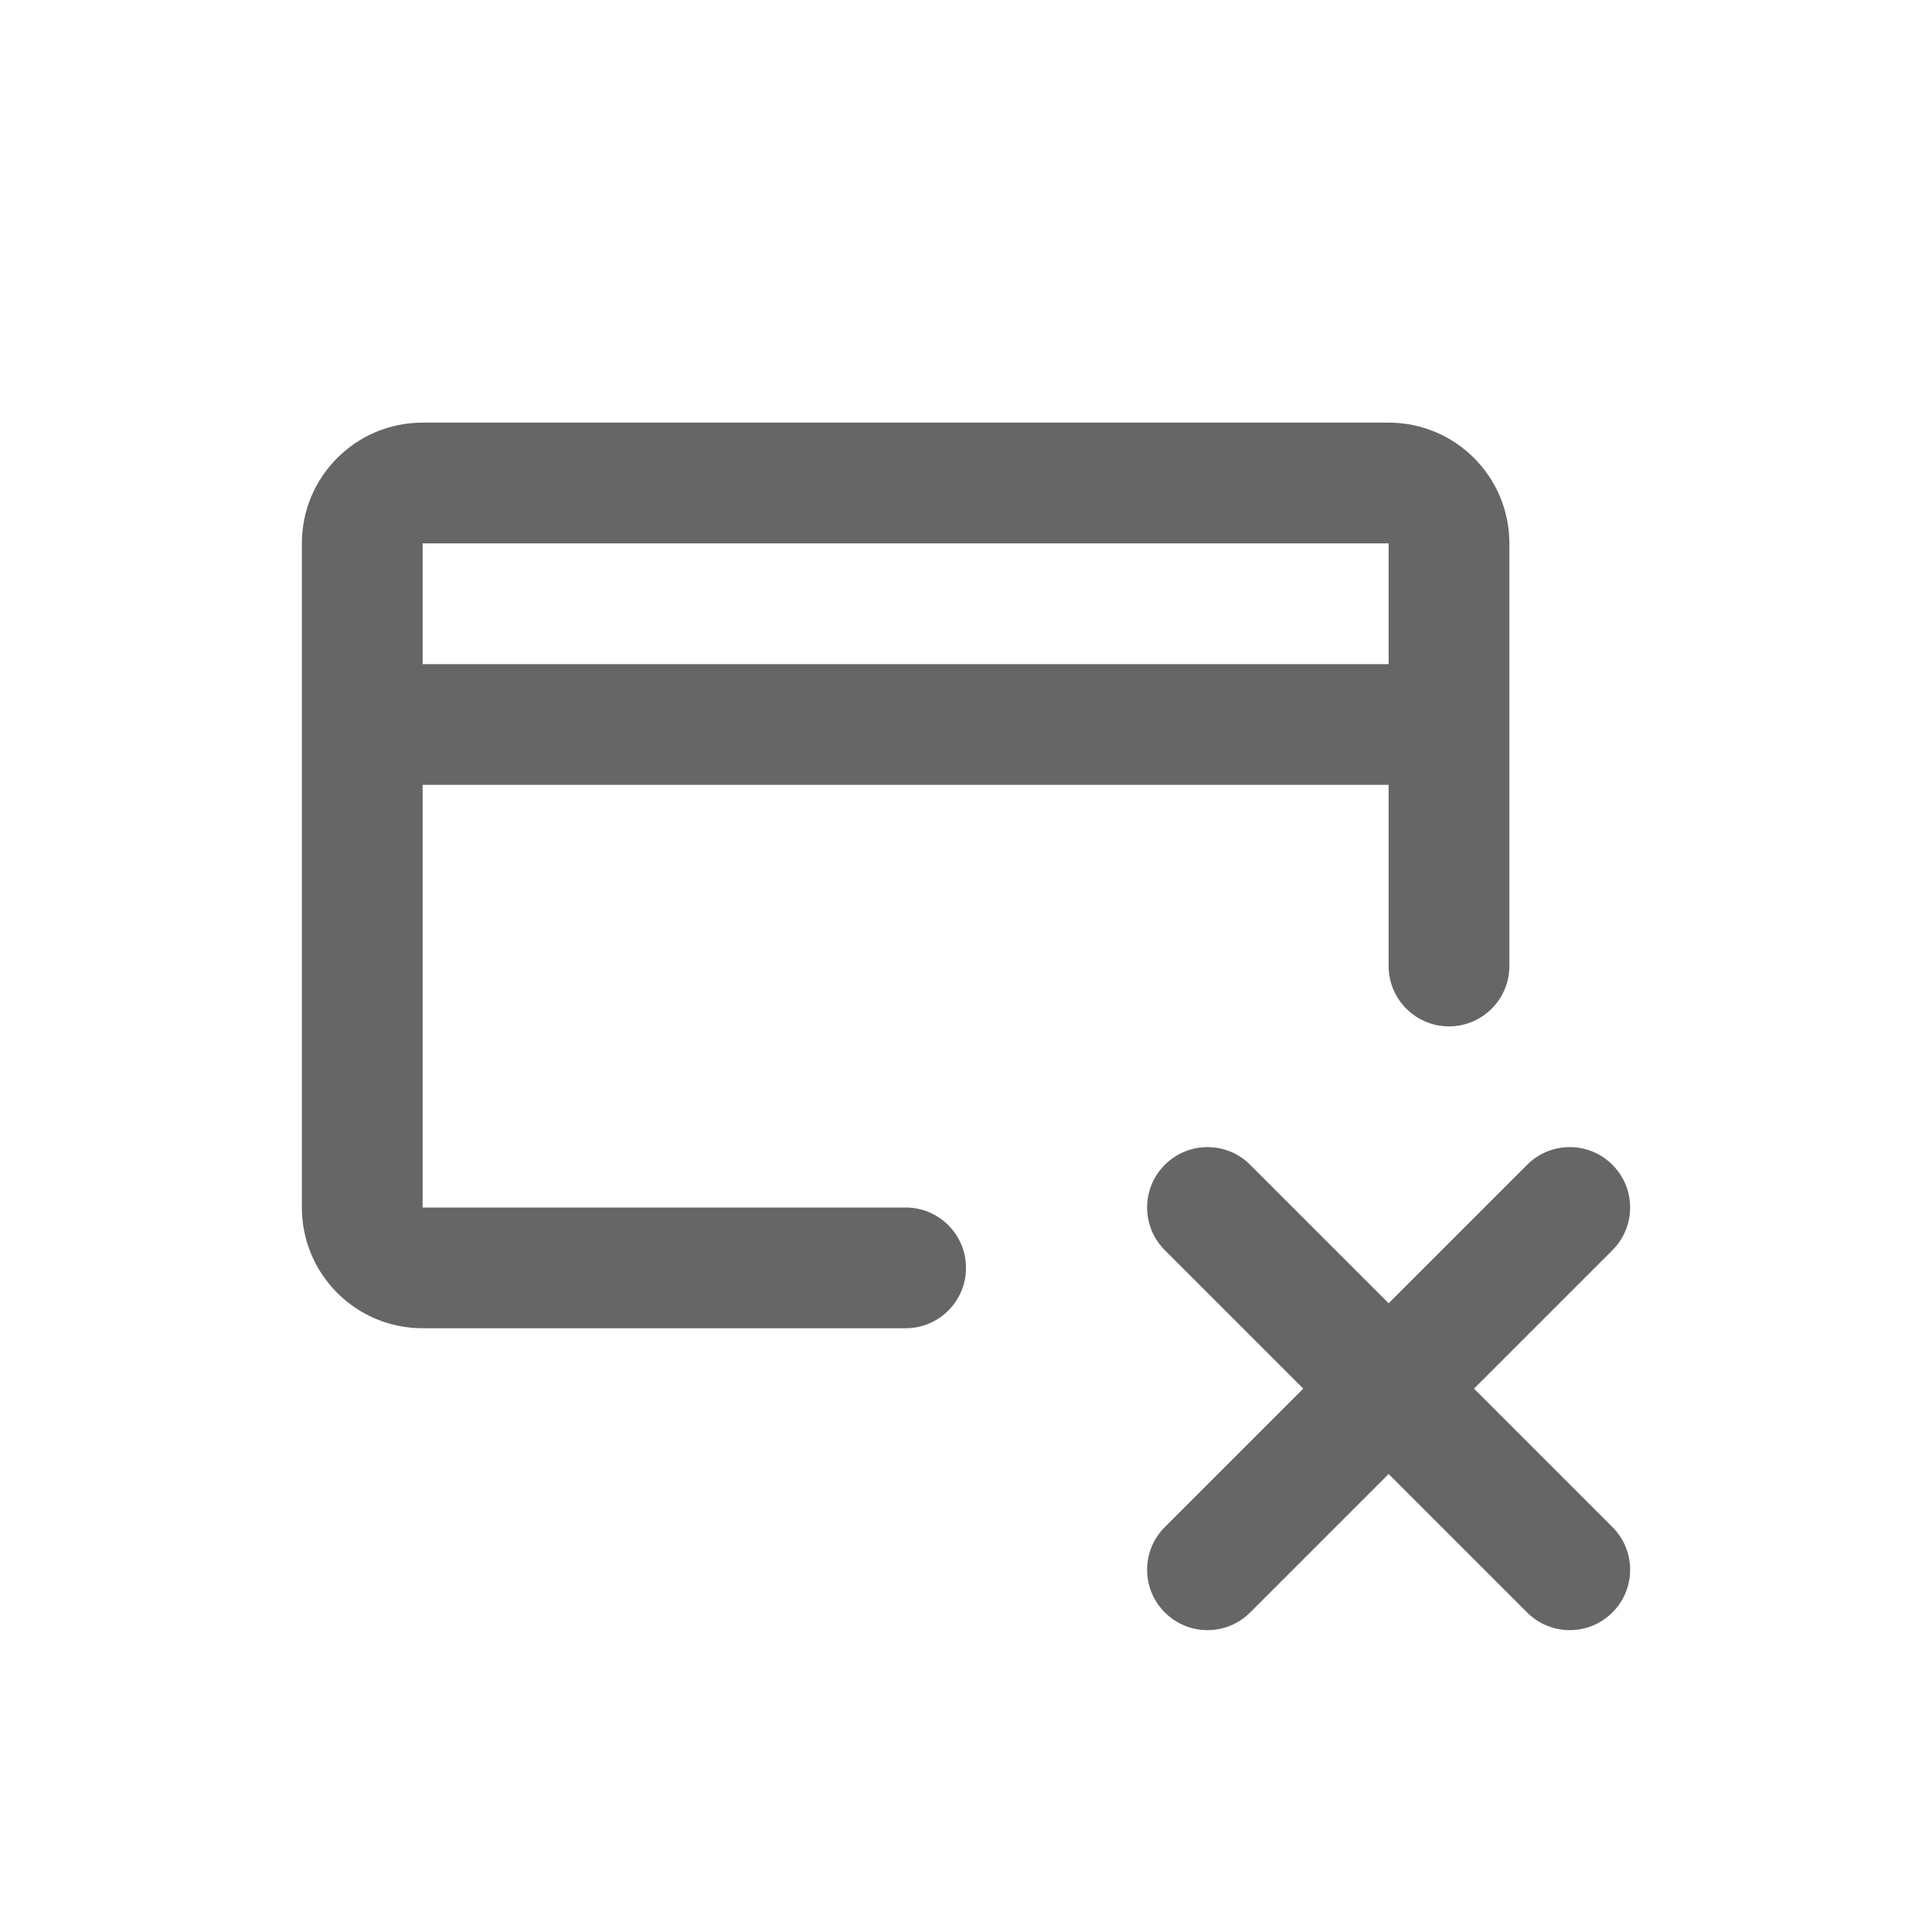
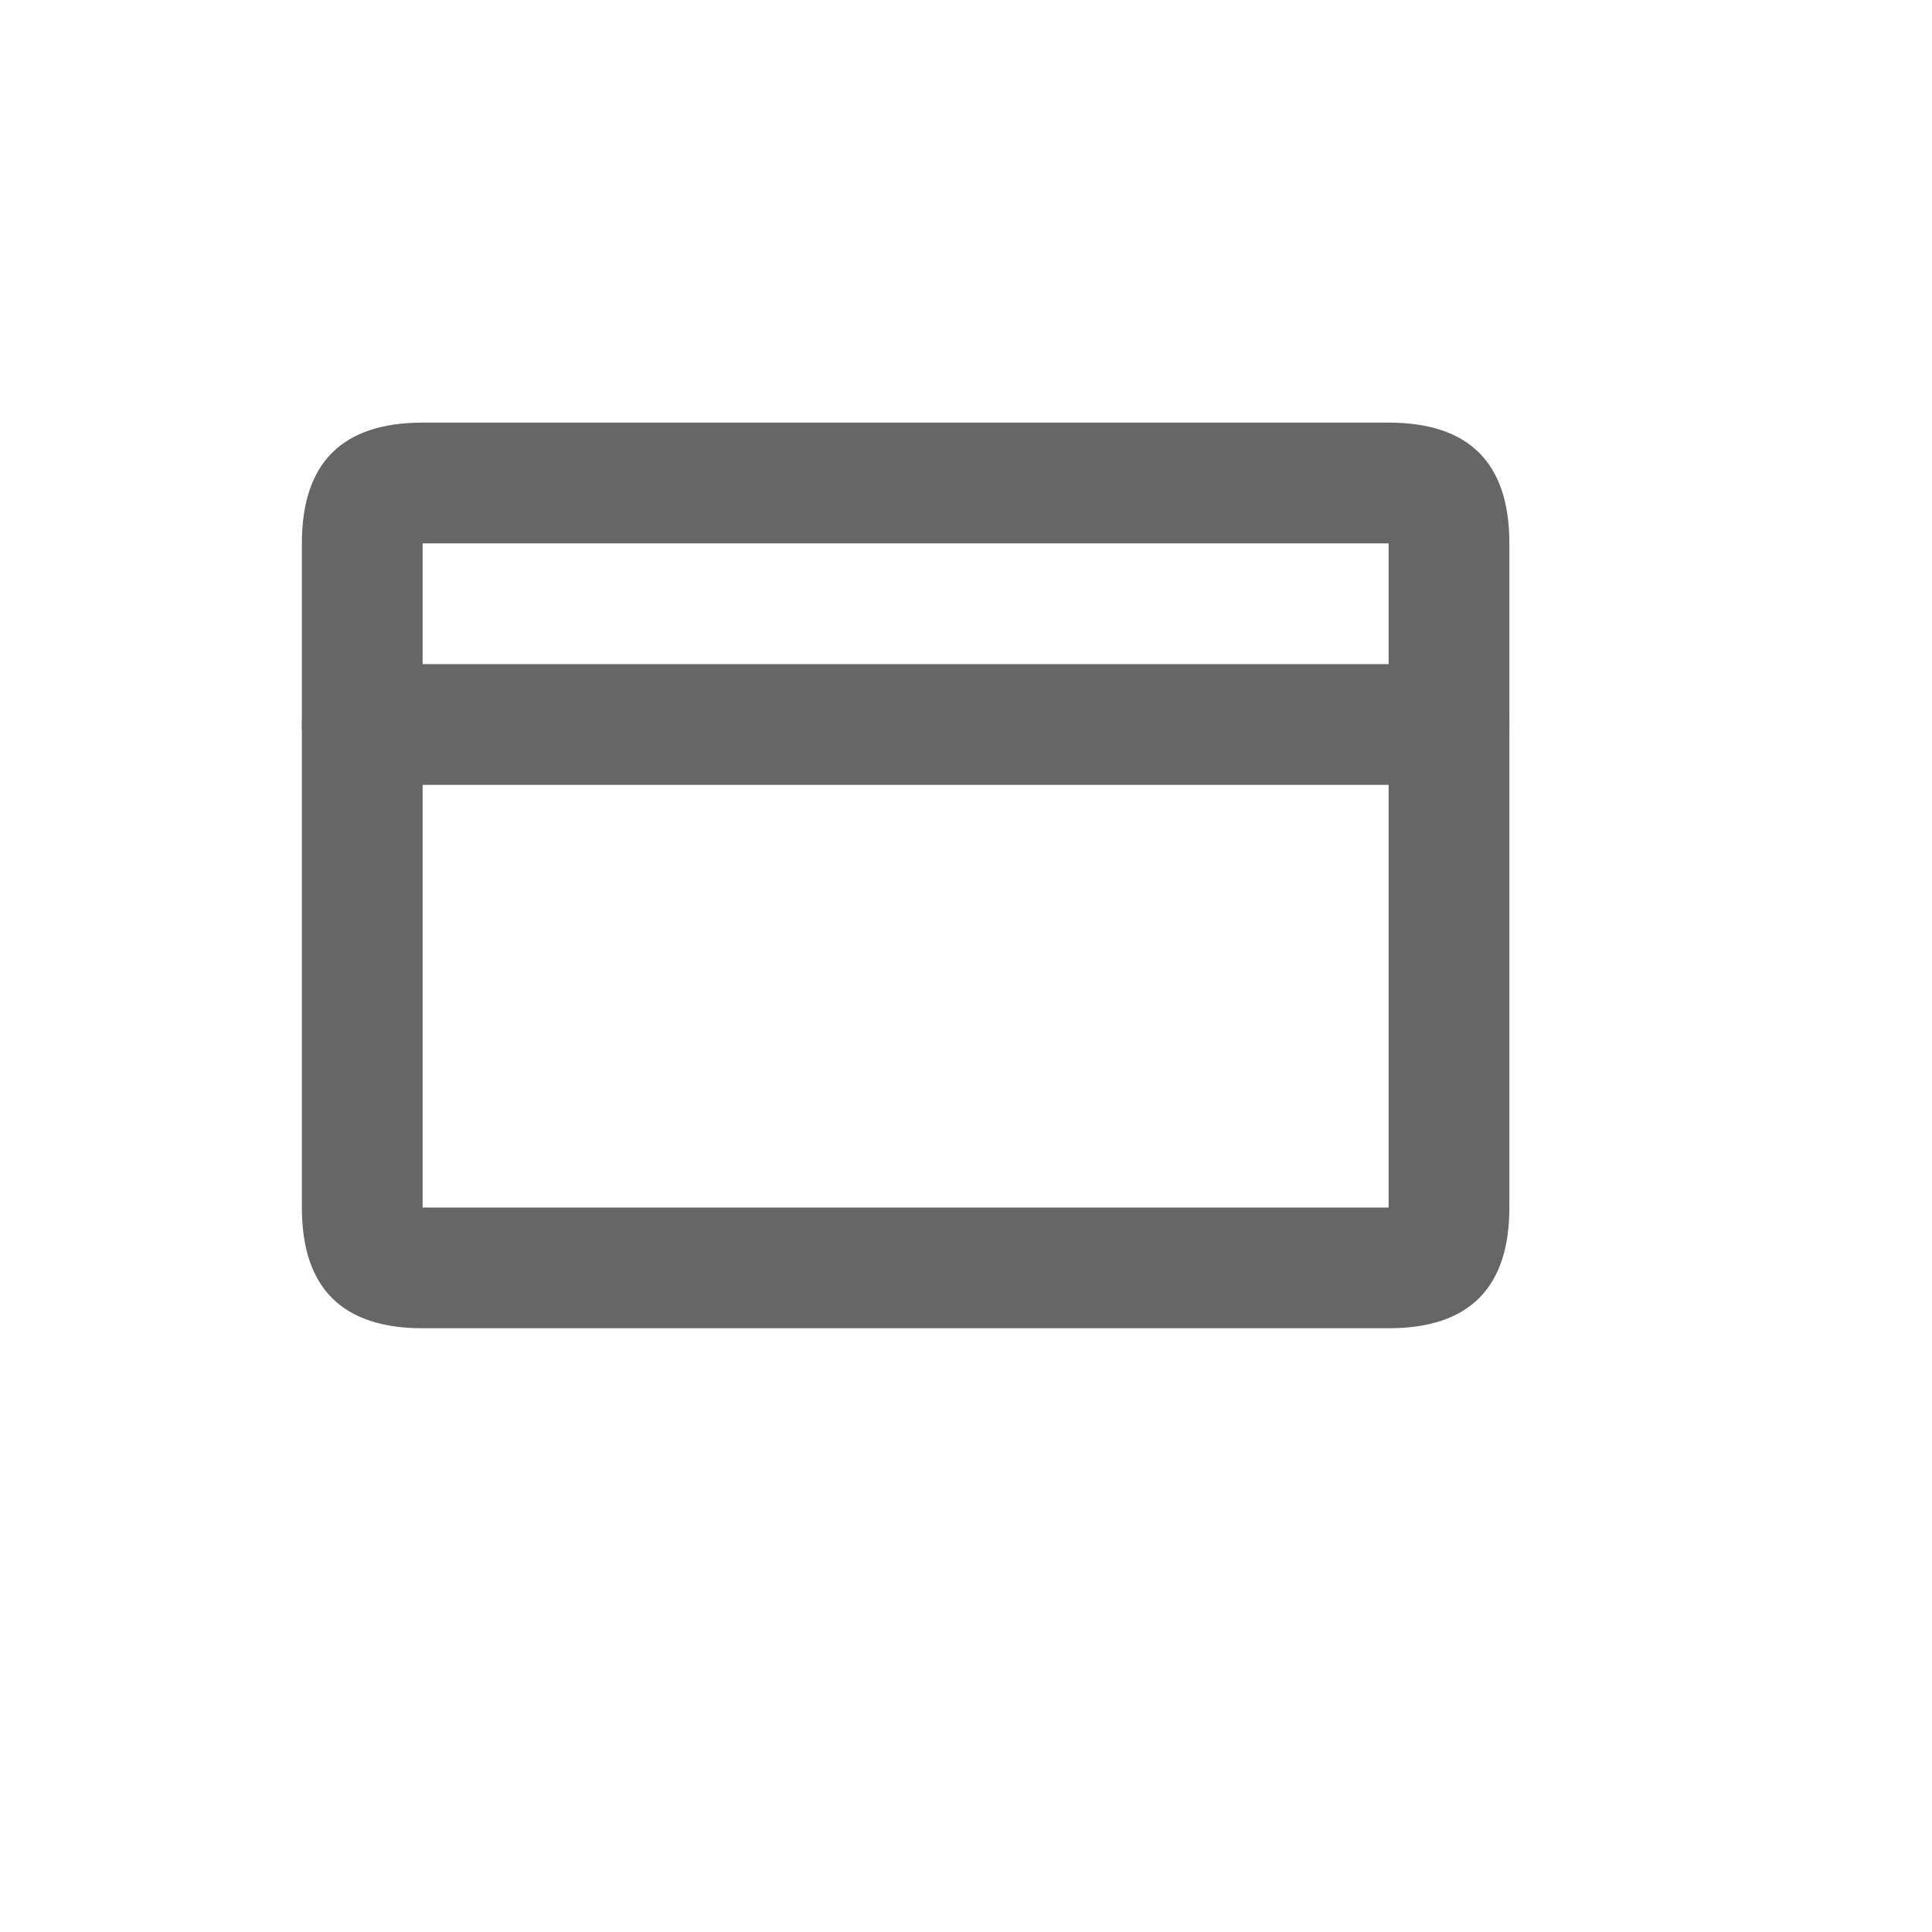
<svg xmlns="http://www.w3.org/2000/svg" width="32" height="32" viewBox="0 0 32 32" fill="none">
-   <path fill-rule="evenodd" clip-rule="evenodd" d="M7 7C5.895 7 5 7.895 5 9V20C5 21.105 5.895 22 7 22L15 22C15.552 22 16 21.552 16 21C16 20.448 15.552 20 15 20L7 20V13H23V16C23 16.552 23.448 17 24 17C24.552 17 25 16.552 25 16V9C25 7.895 24.105 7 23 7H7ZM23 11H7V9H23V11Z" fill="#666666" />
-   <path d="M20.707 19.293C20.317 18.902 19.683 18.902 19.293 19.293C18.902 19.683 18.902 20.317 19.293 20.707L21.586 23L19.293 25.293C18.902 25.683 18.902 26.317 19.293 26.707C19.683 27.098 20.317 27.098 20.707 26.707L23 24.414L25.293 26.707C25.683 27.098 26.317 27.098 26.707 26.707C27.098 26.317 27.098 25.683 26.707 25.293L24.414 23L26.707 20.707C27.098 20.317 27.098 19.683 26.707 19.293C26.317 18.902 25.683 18.902 25.293 19.293L23 21.586L20.707 19.293Z" fill="#666666" />
+   <path fill="#666666" d="M7,7 L23,7 Q25,7 25,9 L25,20 Q25,22 23,22 L7,22 Q5,22 5,20 L5,9 Q5,7 7,7 Z M7,9 L7,20 L23,20 L23,9 Z" />
+   <path fill="#666666" d="M6,11 L24,11 Q24.414,11 24.707,11.293 Q25,11.586 25,12 Q25,12.414 24.707,12.707 Q24.414,13 24,13 L6,13 Q5.586,13 5.293,12.707 Q5,12.414 5,12 Q5,11.586 5.293,11.293 Q5.586,11 6,11 Z" />
</svg>
